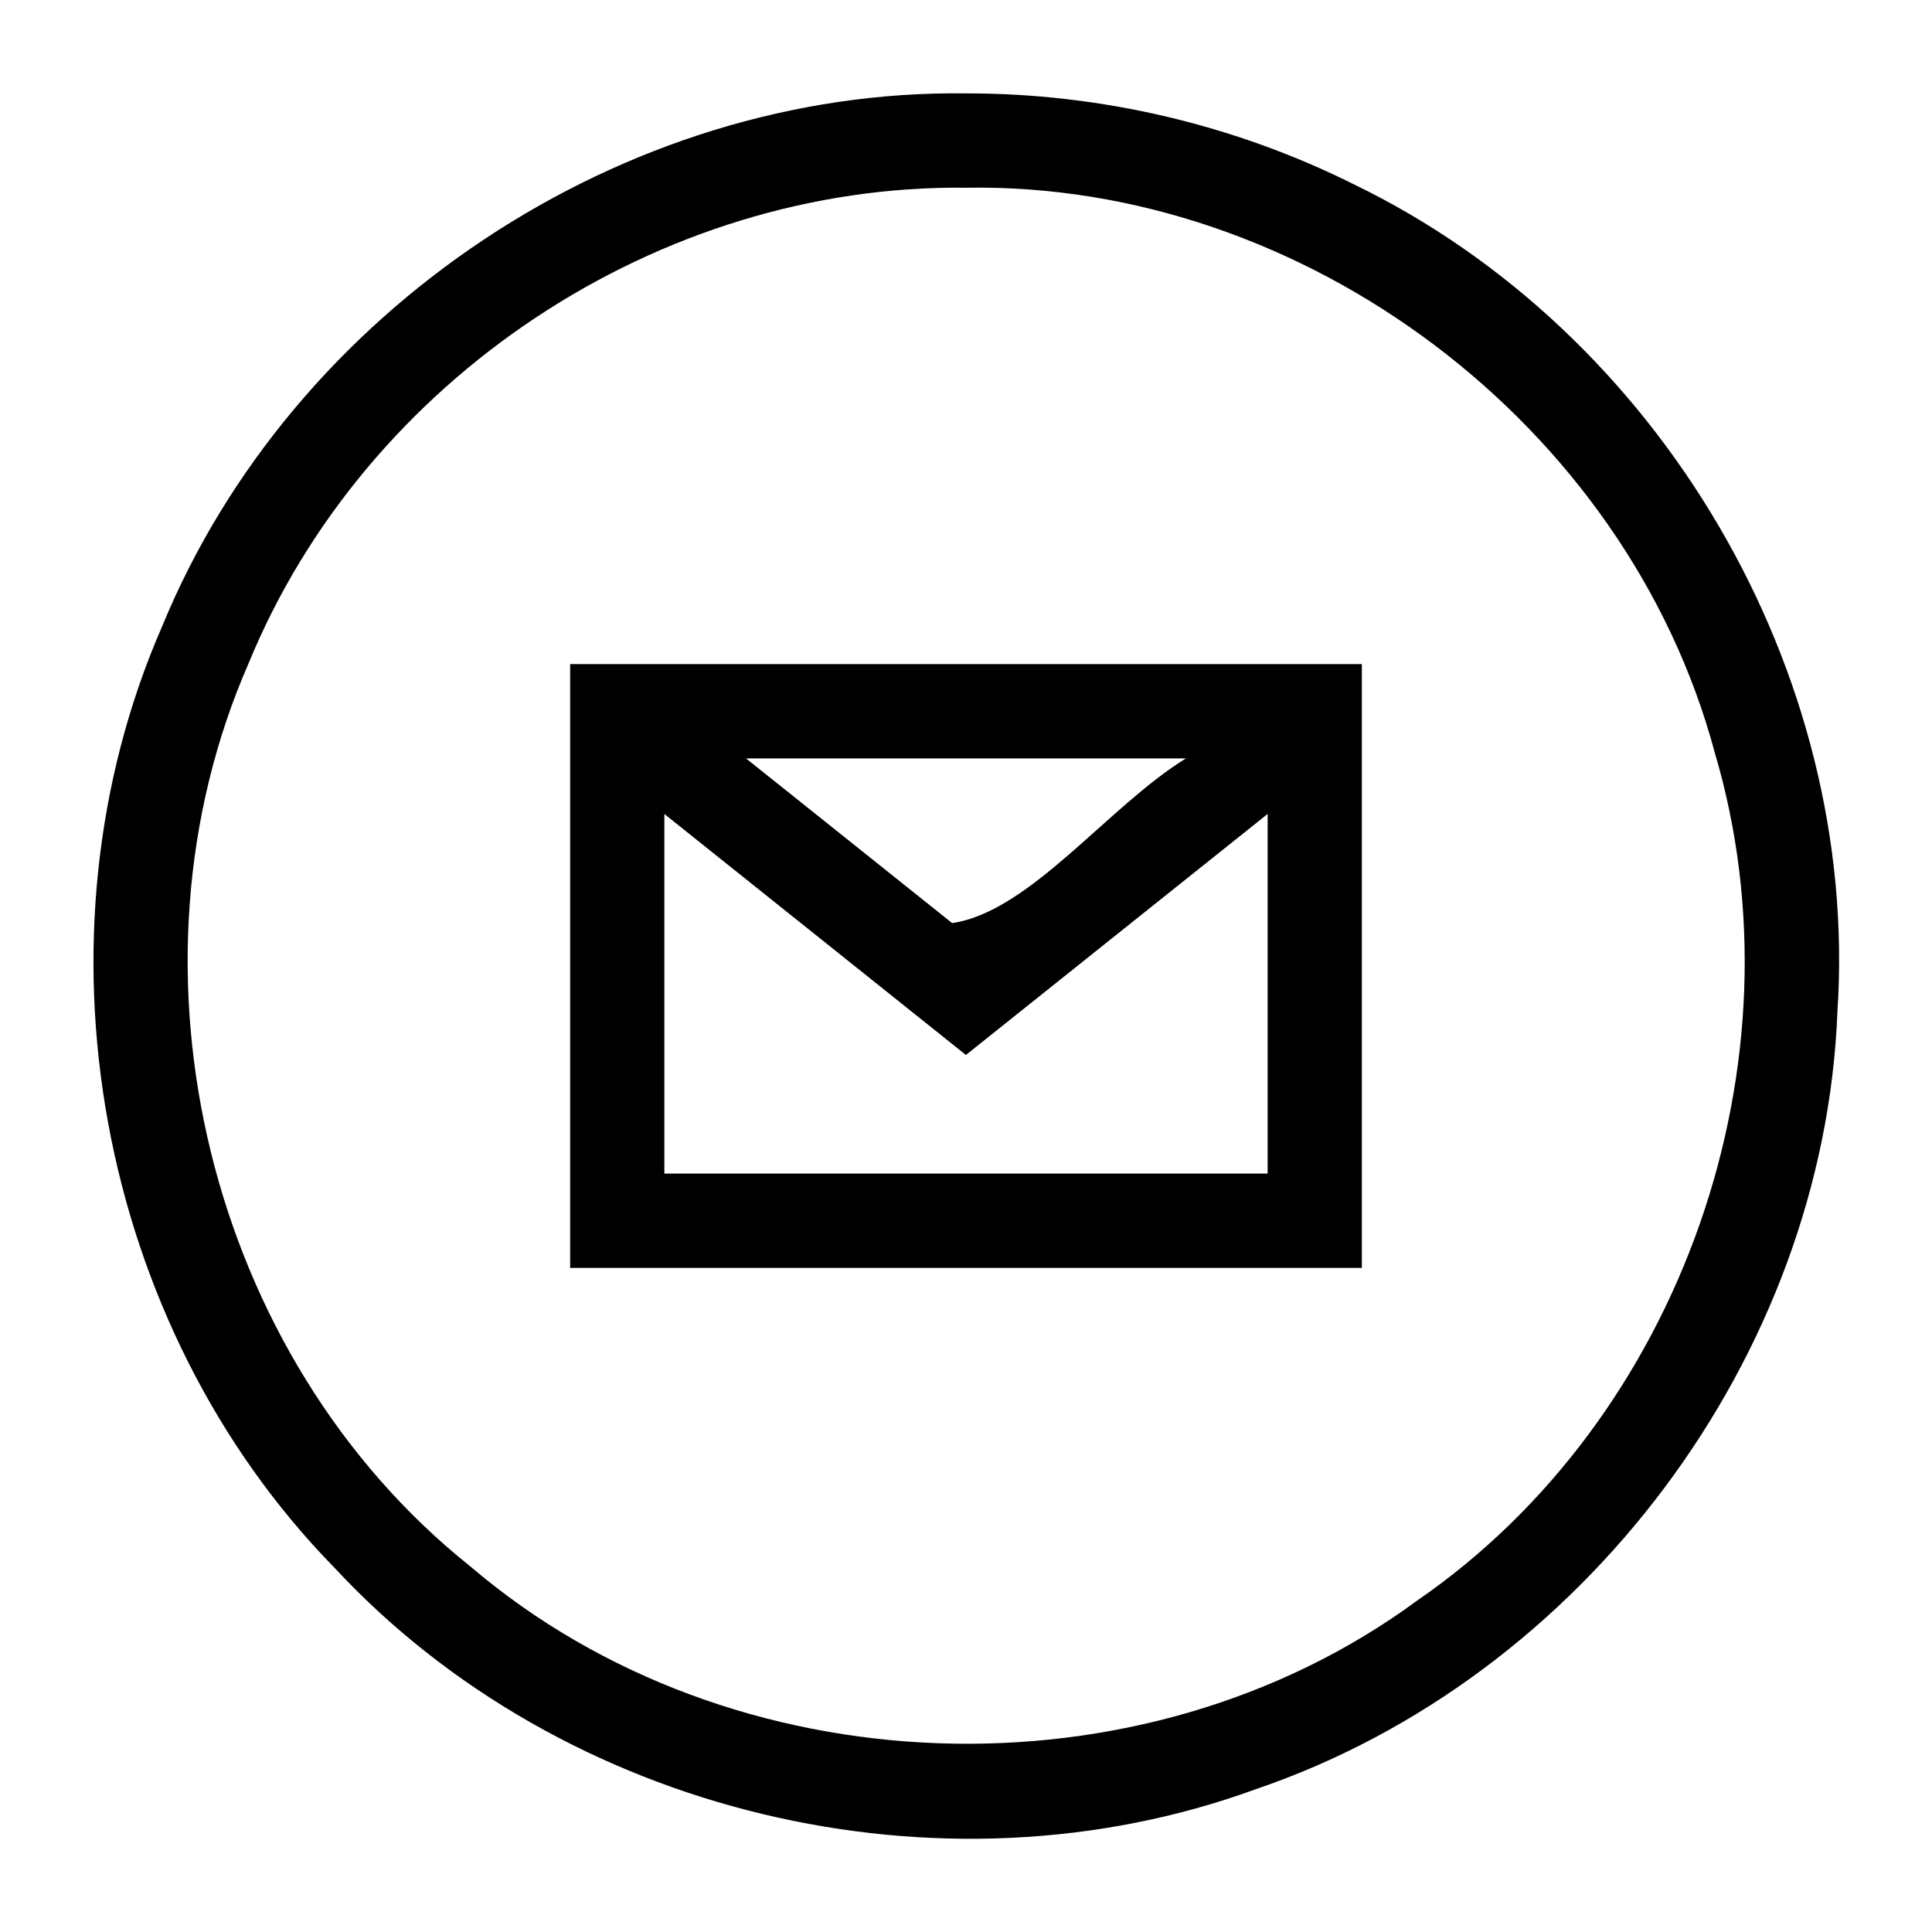
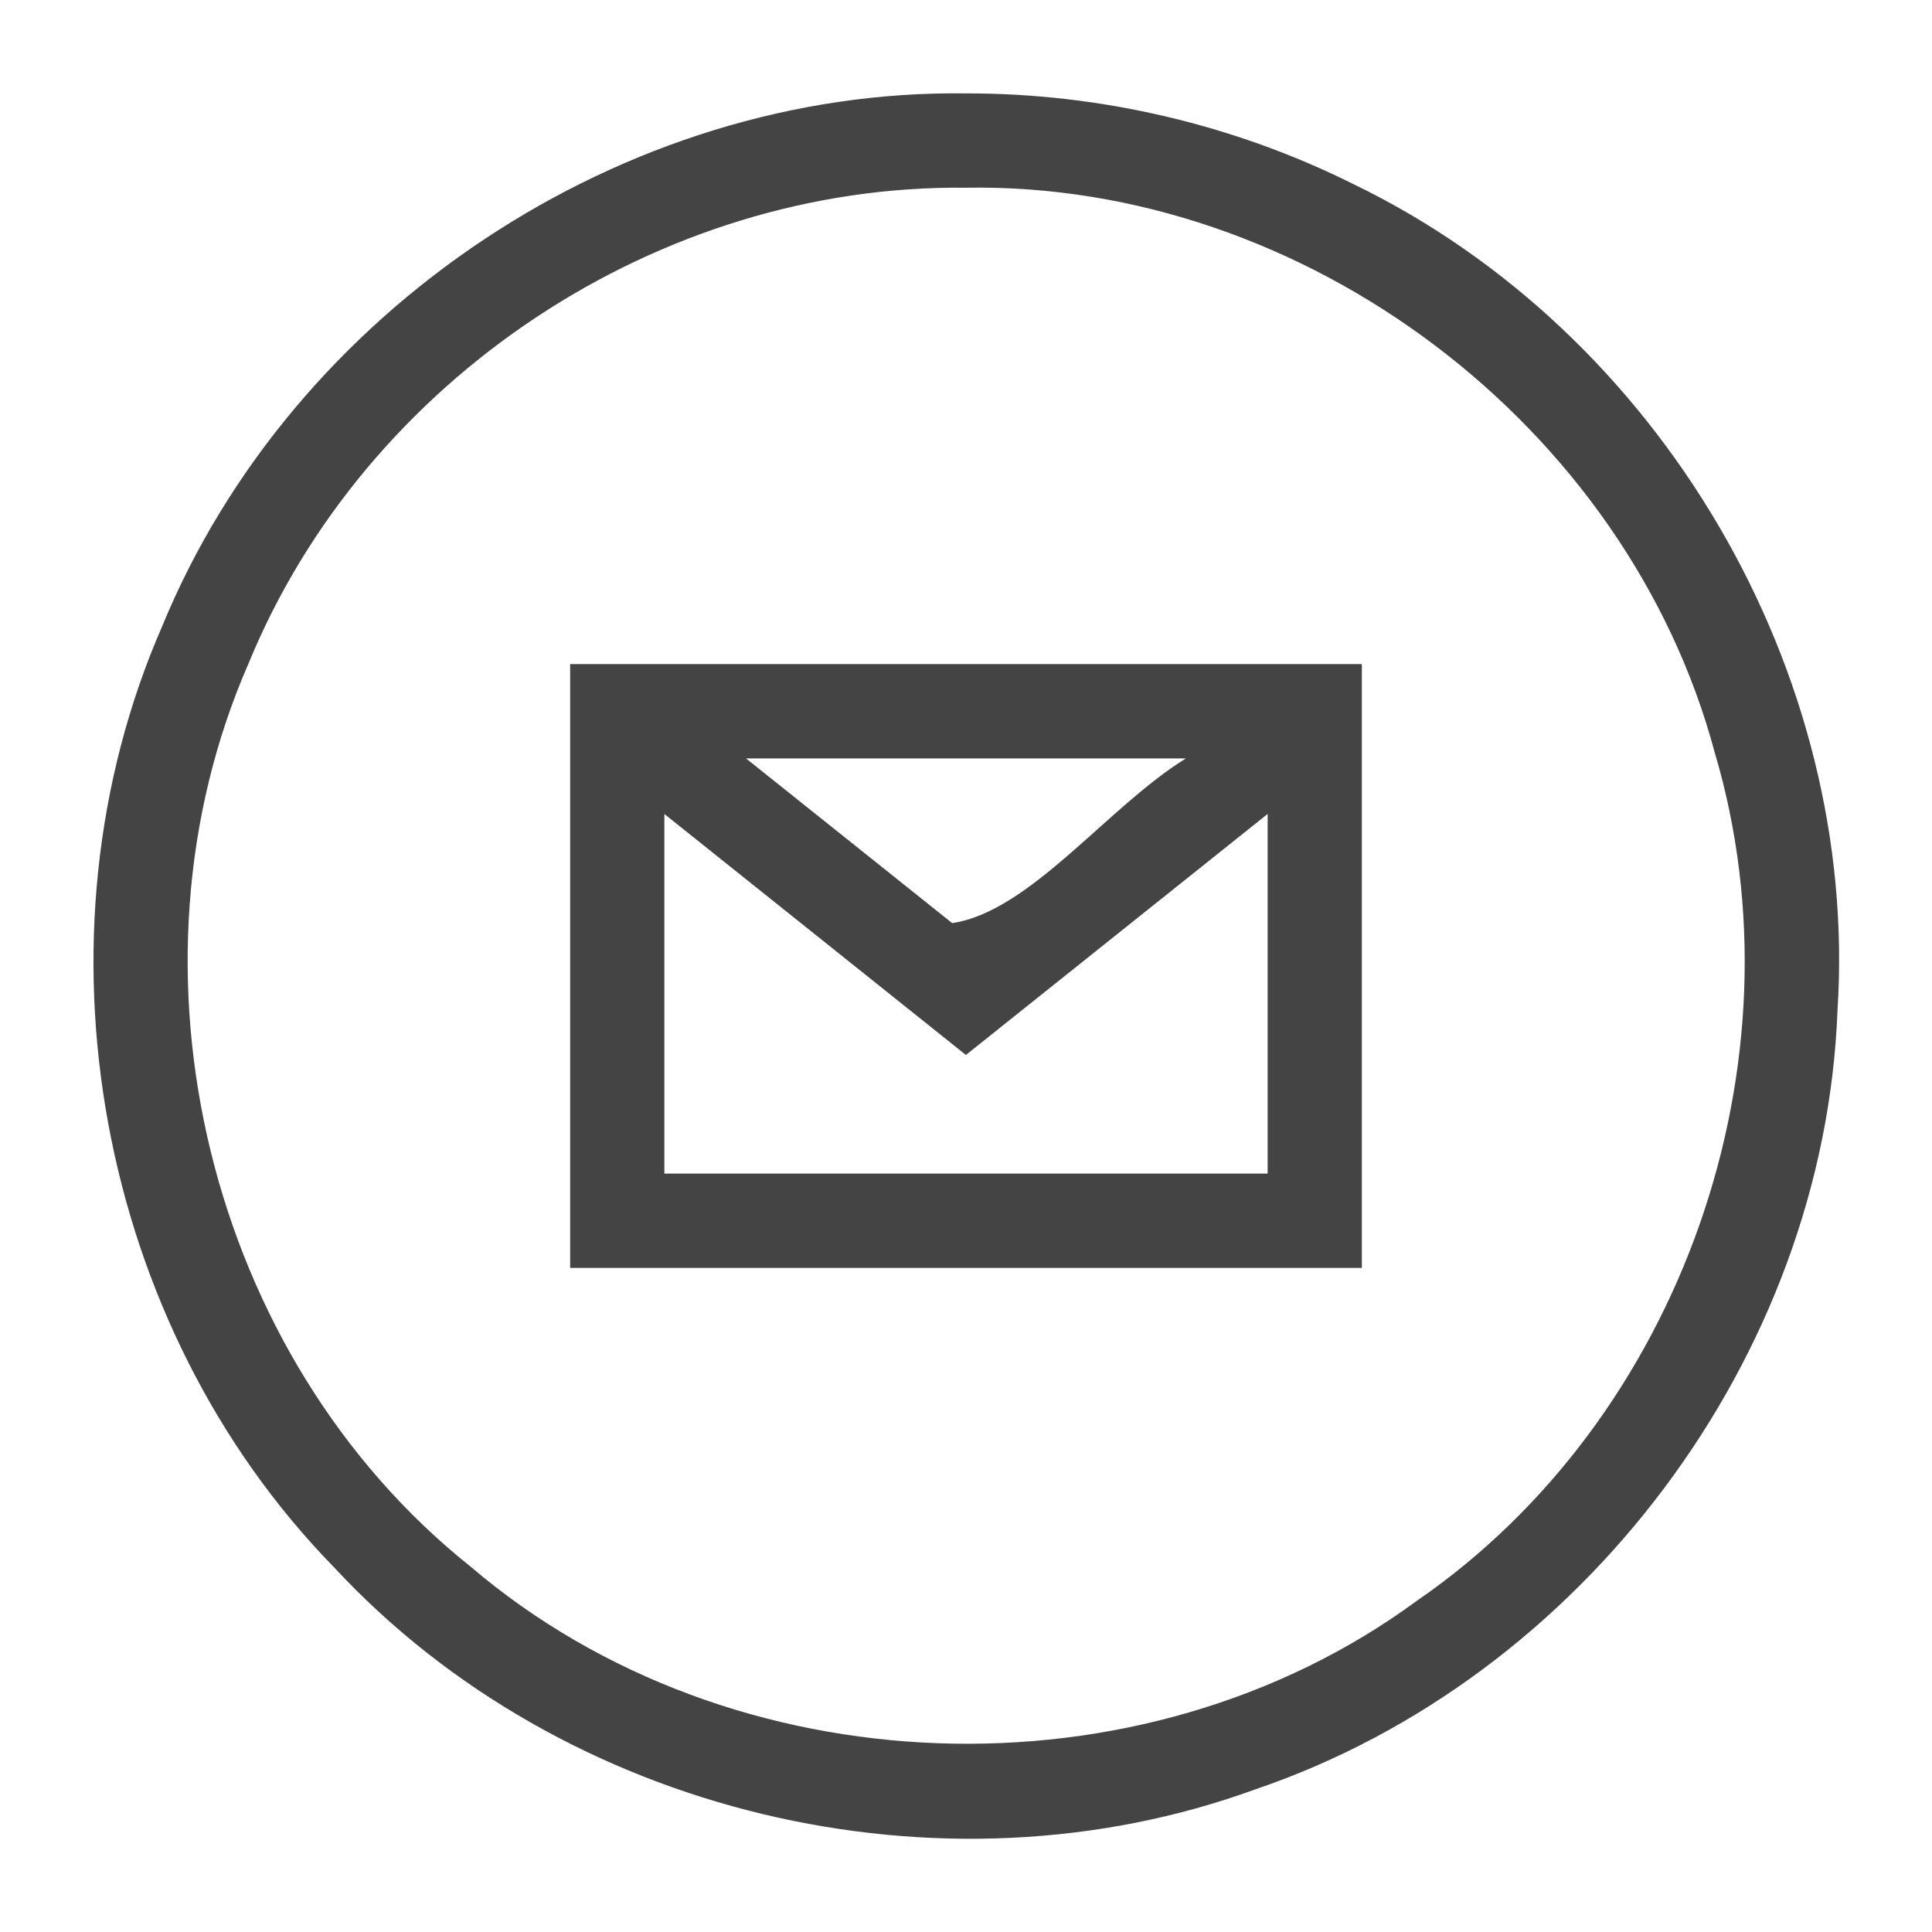
- <svg xmlns="http://www.w3.org/2000/svg" aria-hidden="true" focusable="false" width="32" height="32" style="-ms-transform: rotate(360deg); -webkit-transform: rotate(360deg); transform: rotate(360deg);" preserveAspectRatio="xMidYMid meet" viewBox="0 0 2048 2048">
-   <path d="M1024 99c-363.757-4.934-714.249 229.17-852.226 565.192c-144.118 330.153-69.236 740.283 182.862 997.771c242.464 260.992 641.95 356.786 976.52 234.67c346.74-118.073 602.724-458.592 616.639-825.09c23.34-360.131-188.536-719.422-512.954-876.293C1307.807 131.856 1165.95 98.797 1024 99zm0 100c359.283-6.249 700.984 251.836 793.747 598.93c97.03 326.908-34.215 705.405-315.907 899.024C1209.227 1912.03 775.3 1896.47 498.977 1660.8c-278.414-221.98-378.073-632.576-235.228-958.182C387.557 401.605 698.338 195.179 1024 199zM604.375 703.951v640.098h839.25V703.95h-839.25zm186.434 100.004h466.314c-82.596 50.825-165.2 162.398-247.785 174.572c-72.84-58.194-145.685-116.383-218.53-174.572zm552.937 58.873v381.217H704.254V862.857c106.55 85.153 213.097 170.311 319.652 255.458c106.618-85.157 213.227-170.325 319.84-255.487z" fill="black" />
+ <svg xmlns="http://www.w3.org/2000/svg" id="svg4" version="1.1" viewBox="0 0 2048 2048" preserveAspectRatio="xMidYMid meet" style="-ms-transform: rotate(360deg); -webkit-transform: rotate(360deg); transform: rotate(360deg);" height="32" width="32" focusable="false" aria-hidden="true">
+   <defs id="defs8" />
+   <path style="fill:#444444;fill-opacity:1" id="path2" fill="black" d="M1024 99c-363.757-4.934-714.249 229.17-852.226 565.192c-144.118 330.153-69.236 740.283 182.862 997.771c242.464 260.992 641.95 356.786 976.52 234.67c346.74-118.073 602.724-458.592 616.639-825.09c23.34-360.131-188.536-719.422-512.954-876.293C1307.807 131.856 1165.95 98.797 1024 99zm0 100c359.283-6.249 700.984 251.836 793.747 598.93c97.03 326.908-34.215 705.405-315.907 899.024C1209.227 1912.03 775.3 1896.47 498.977 1660.8c-278.414-221.98-378.073-632.576-235.228-958.182C387.557 401.605 698.338 195.179 1024 199zM604.375 703.951v640.098h839.25V703.95h-839.25zm186.434 100.004h466.314c-82.596 50.825-165.2 162.398-247.785 174.572c-72.84-58.194-145.685-116.383-218.53-174.572zm552.937 58.873v381.217H704.254V862.857c106.55 85.153 213.097 170.311 319.652 255.458c106.618-85.157 213.227-170.325 319.84-255.487z" />
</svg>
